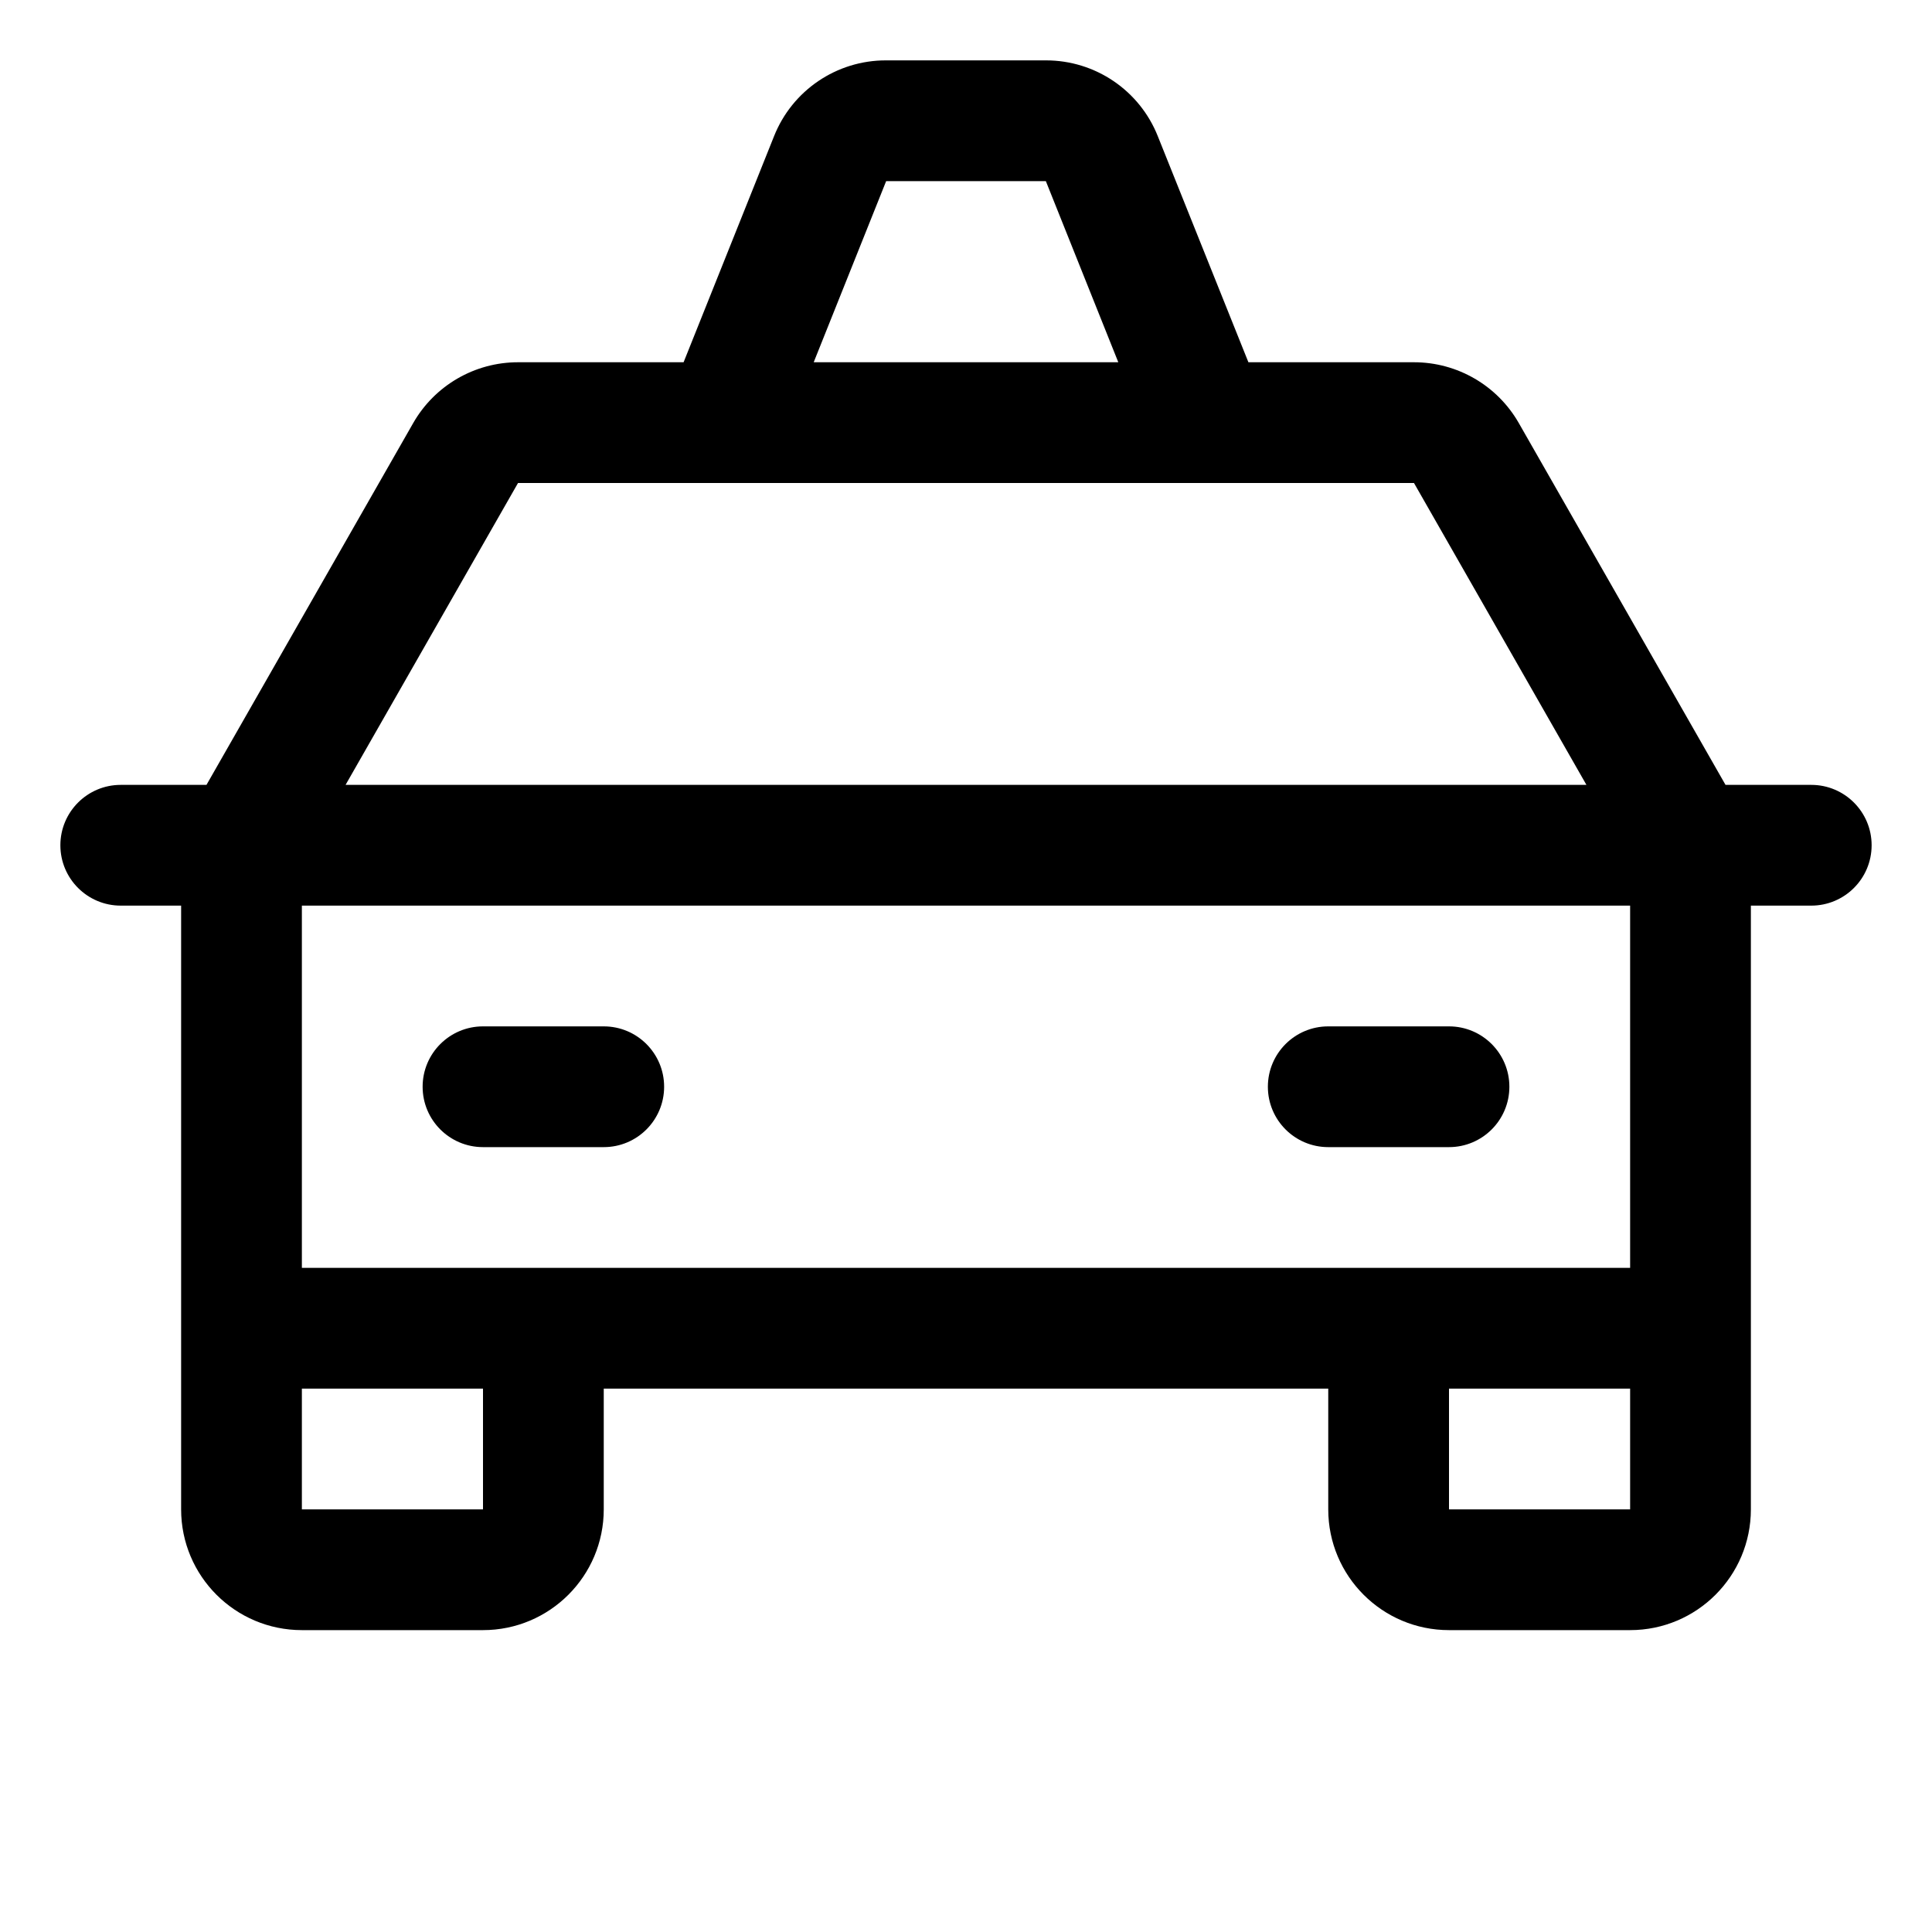
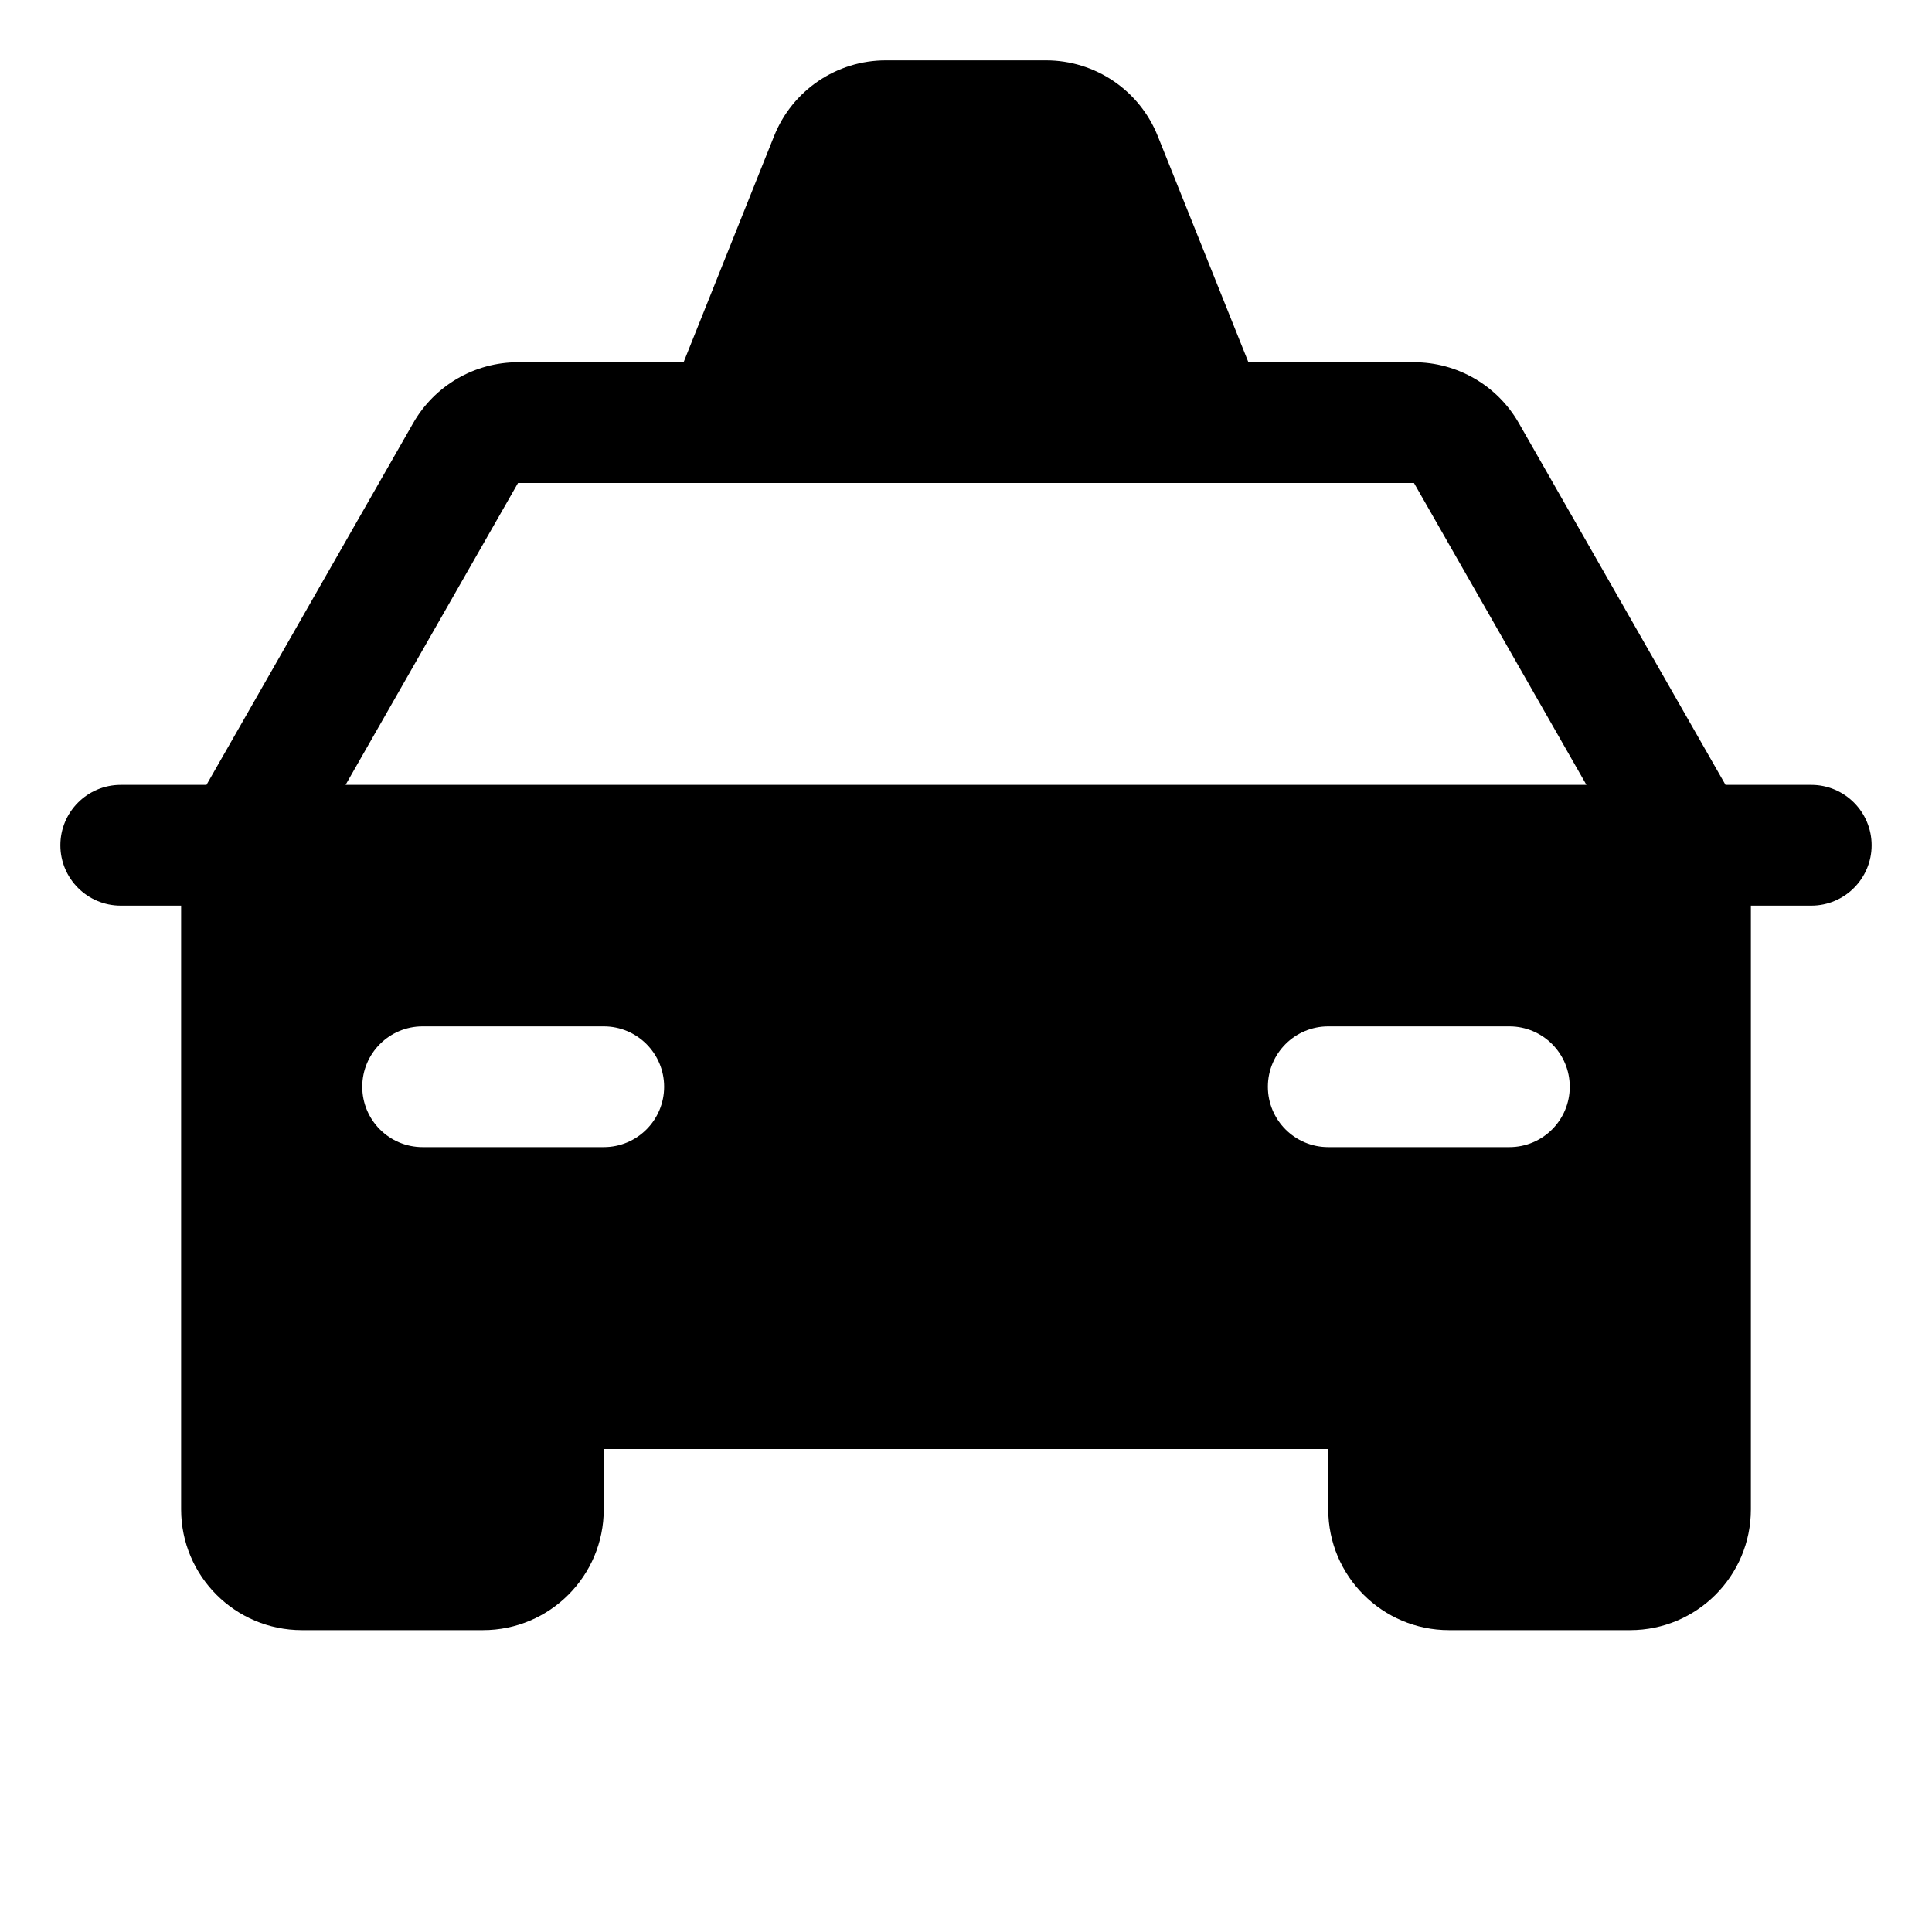
- <svg xmlns="http://www.w3.org/2000/svg" width="30" height="30" viewBox="0 0 256 256">
-   <path fill="currentColor" d="M240 104h-11.36l-27.39-47.94A16 16 0 0 0 187.36 48h-21.94l-12-29.94A15.93 15.93 0 0 0 138.58 8h-21.16a15.93 15.93 0 0 0-14.86 10.06L90.58 48H68.64a16 16 0 0 0-13.89 8.06L27.36 104H16a8 8 0 0 0 0 16h8v80a16 16 0 0 0 16 16h24a16 16 0 0 0 16-16v-16h96v16a16 16 0 0 0 16 16h24a16 16 0 0 0 16-16v-80h8a8 8 0 0 0 0-16M117.42 24h21.16l9.6 24h-40.36ZM68.64 64h118.72l22.85 40H45.79ZM64 200H40v-16h24Zm128 0v-16h24v16Zm24-32H40v-48h176ZM56 144a8 8 0 0 1 8-8h16a8 8 0 0 1 0 16H64a8 8 0 0 1-8-8m112 0a8 8 0 0 1 8-8h16a8 8 0 0 1 0 16h-16a8 8 0 0 1-8-8" />
+ <svg xmlns="http://www.w3.org/2000/svg" width="256" height="256" viewBox="0 0 256 256">
+   <path fill="currentColor" d="M240 104h-11.36l-27.39-47.94A16 16 0 0 0 187.36 48h-21.94l-12-29.94A15.93 15.93 0 0 0 138.58 8h-21.16a15.93 15.93 0 0 0-14.86 10.06L90.58 48H68.64a16 16 0 0 0-13.89 8.06L27.36 104H16a8 8 0 0 0 0 16h8v80a16 16 0 0 0 16 16h24a16 16 0 0 0 16-16v-8h96v8a16 16 0 0 0 16 16h24a16 16 0 0 0 16-16v-80h8a8 8 0 0 0 0-16M80 152H56a8 8 0 0 1 0-16h24a8 8 0 0 1 0 16m120 0h-24a8 8 0 0 1 0-16h24a8 8 0 0 1 0 16M45.79 104l22.85-40h118.72l22.85 40Z" />
</svg>
